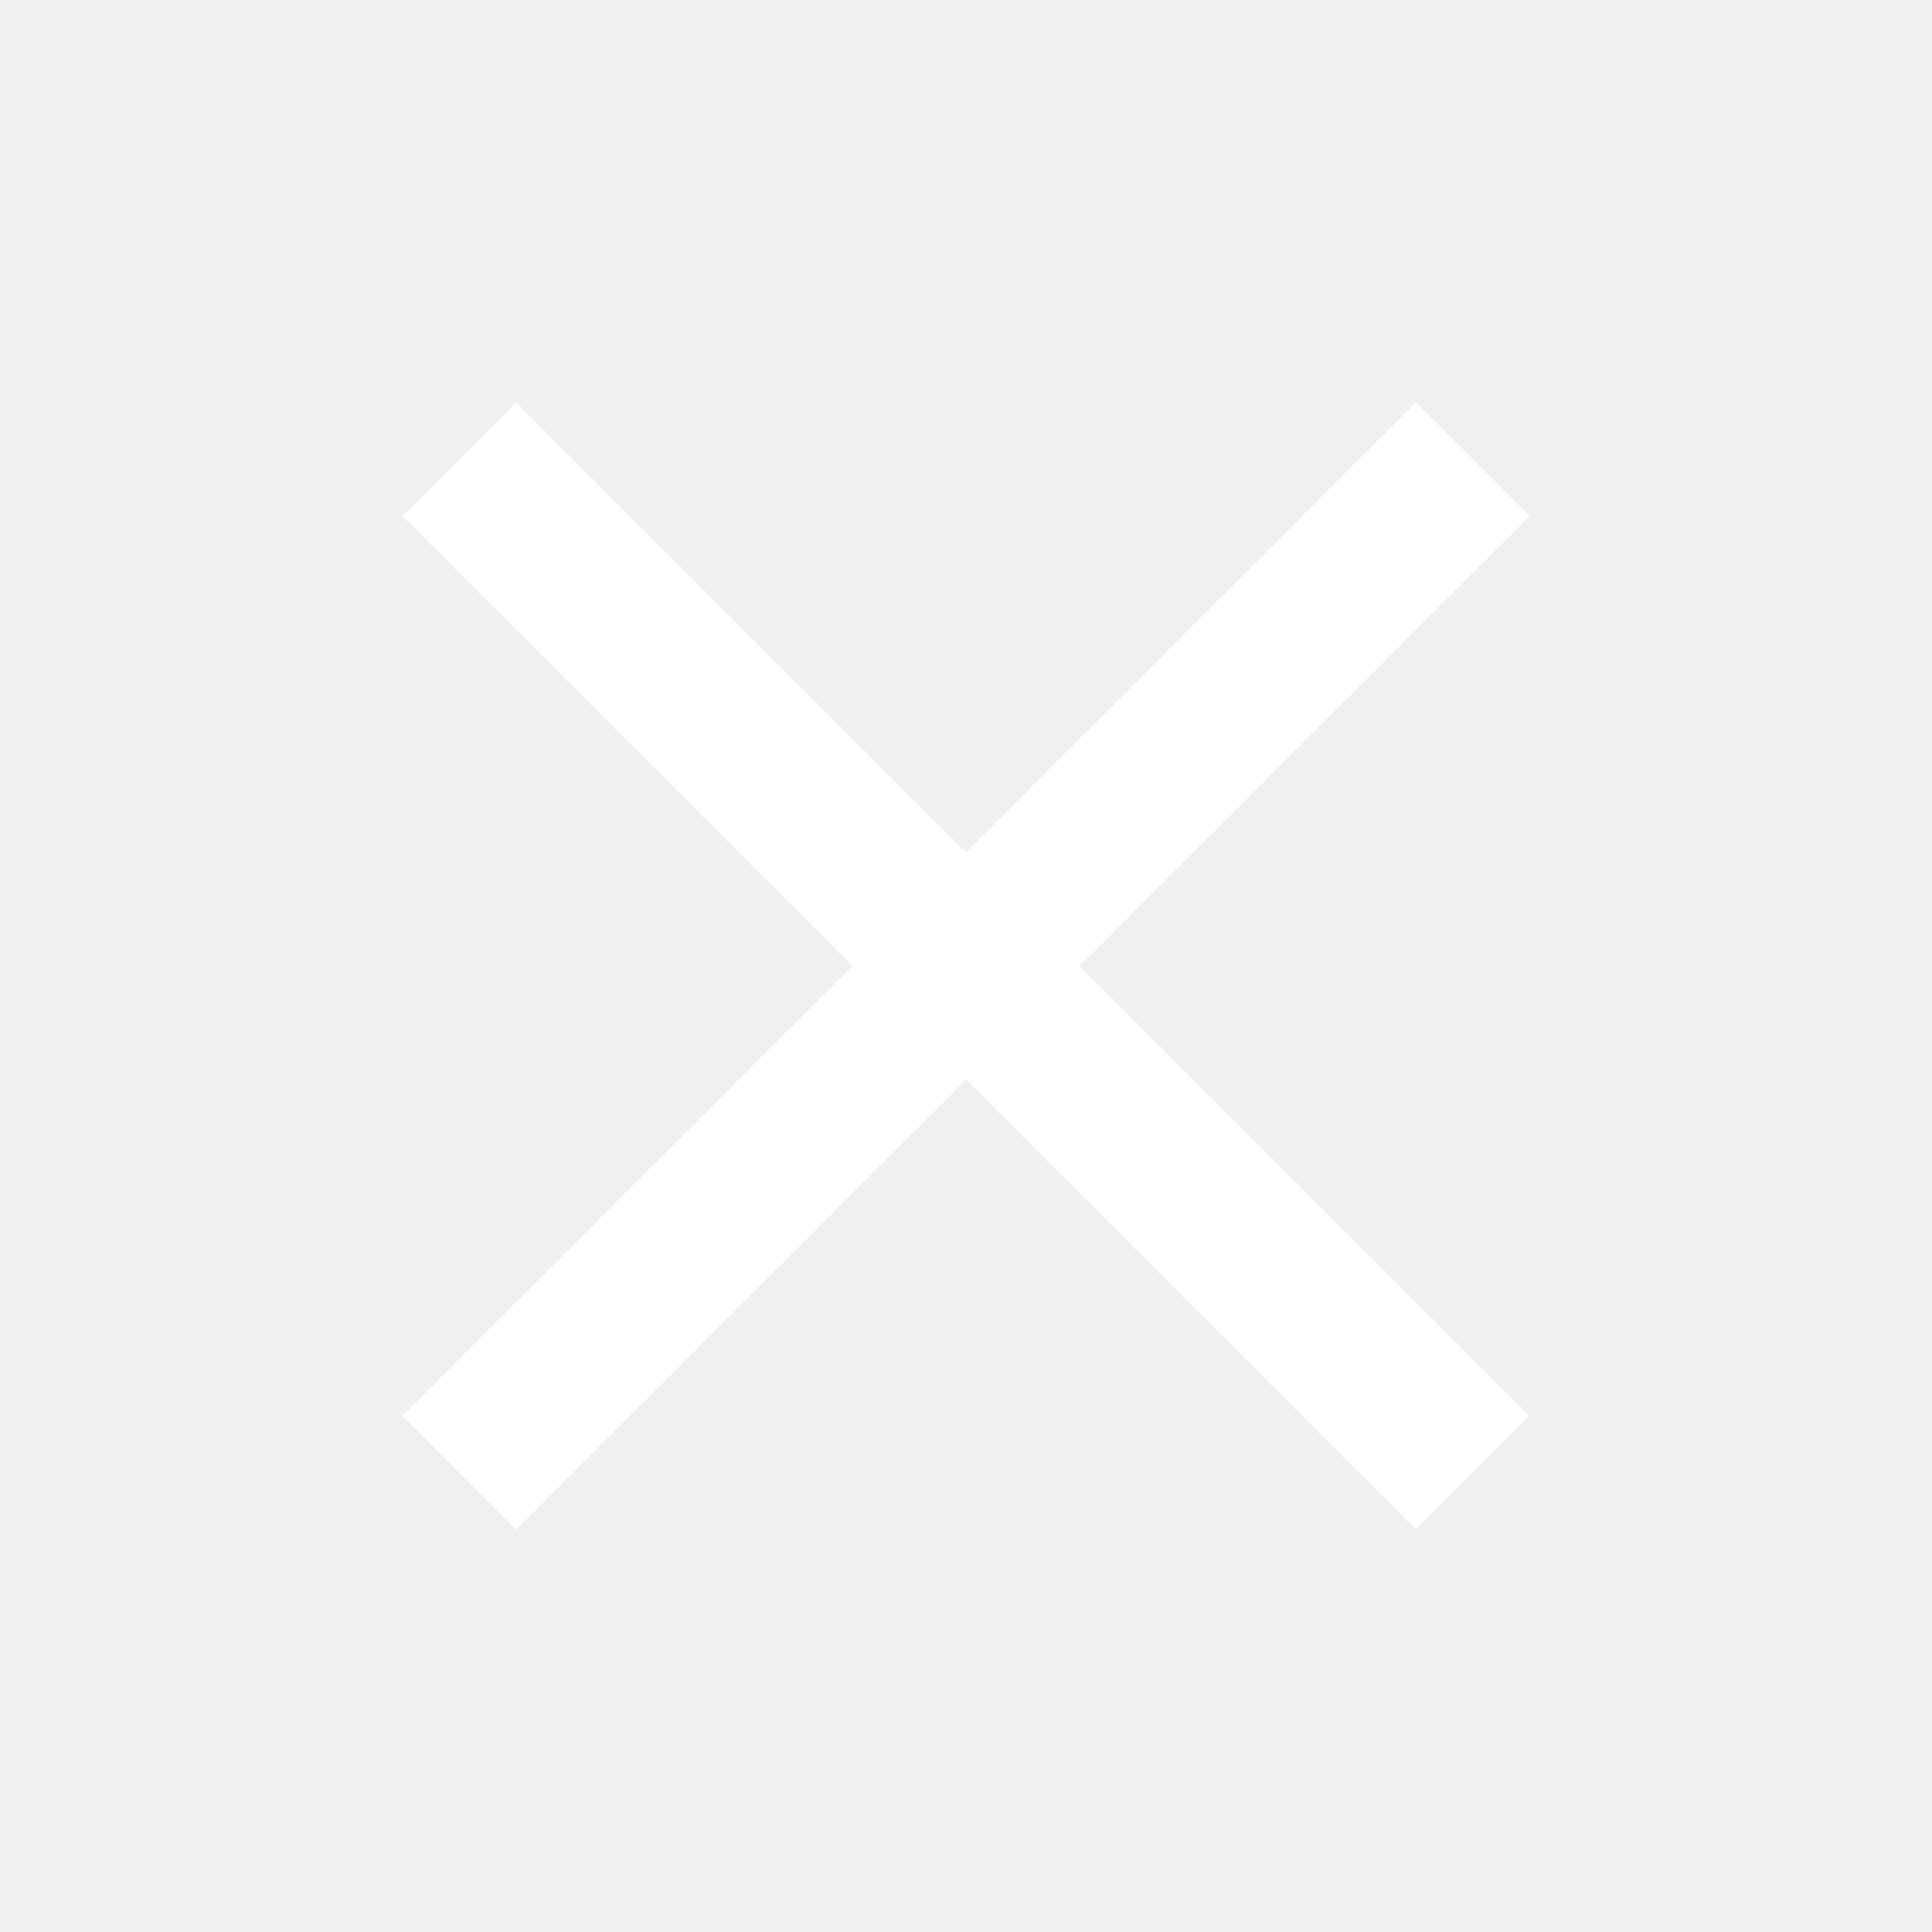
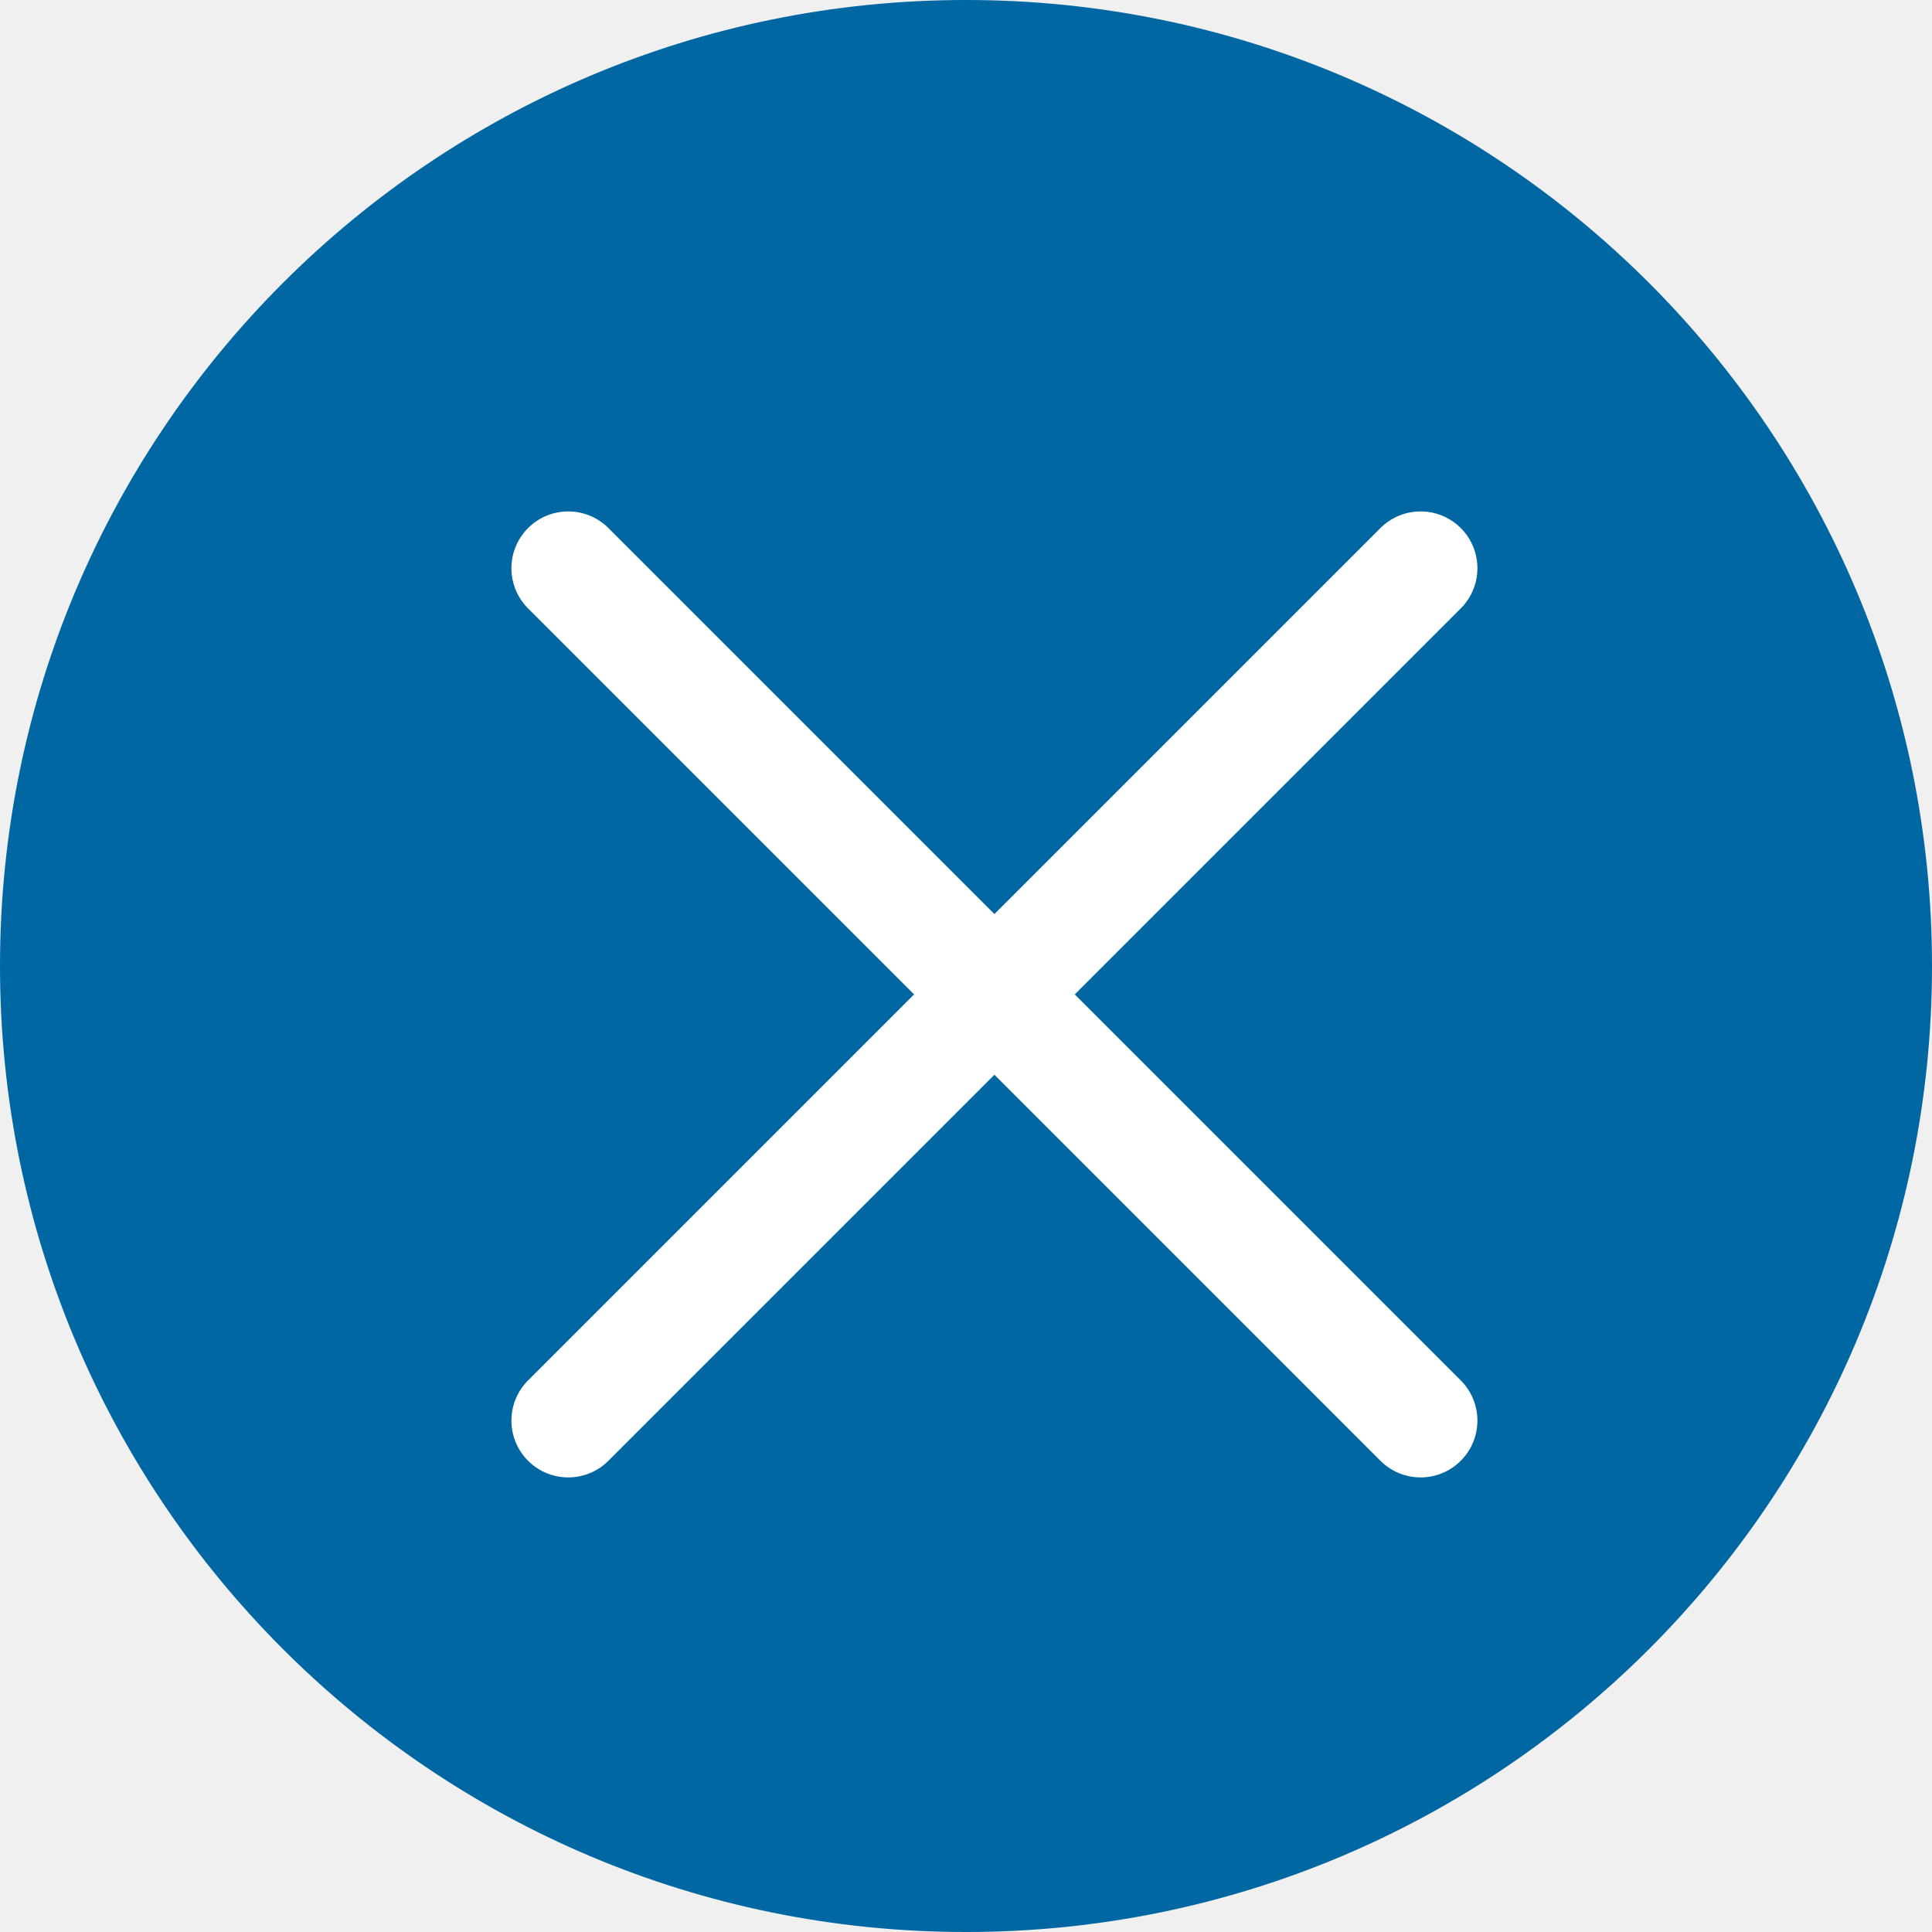
- <svg xmlns="http://www.w3.org/2000/svg" height="24px" viewBox="0 0 24 24" width="24px" fill="#FFFFFF">
-   <path d="M0 0h24v24H0z" fill="none" />
-   <path d="M19 6.41L17.59 5 12 10.59 6.41 5 5 6.41 10.59 12 5 17.59 6.41 19 12 13.41 17.59 19 19 17.59 13.41 12z" />
+ <svg xmlns="http://www.w3.org/2000/svg" width="34" height="34" viewBox="0 0 34 34">
+   <defs>
+     <style>.a{fill:#0067a3;}.b{fill:none;stroke:#fff;stroke-linecap:round;stroke-width:2px;}</style>
+   </defs>
+   <path class="a" d="M17,0A17,17,0,1,1,0,17,17,17,0,0,1,17,0Z" />
+   <g transform="translate(8 11)">
+     <g transform="translate(0)">
+       <g transform="translate(-1 2)">
+         <line class="b" x2="15" y2="15" transform="translate(3 -3)" />
+         <line class="b" x1="15" y2="15" transform="translate(3 -3)" />
+       </g>
+     </g>
+   </g>
</svg>
